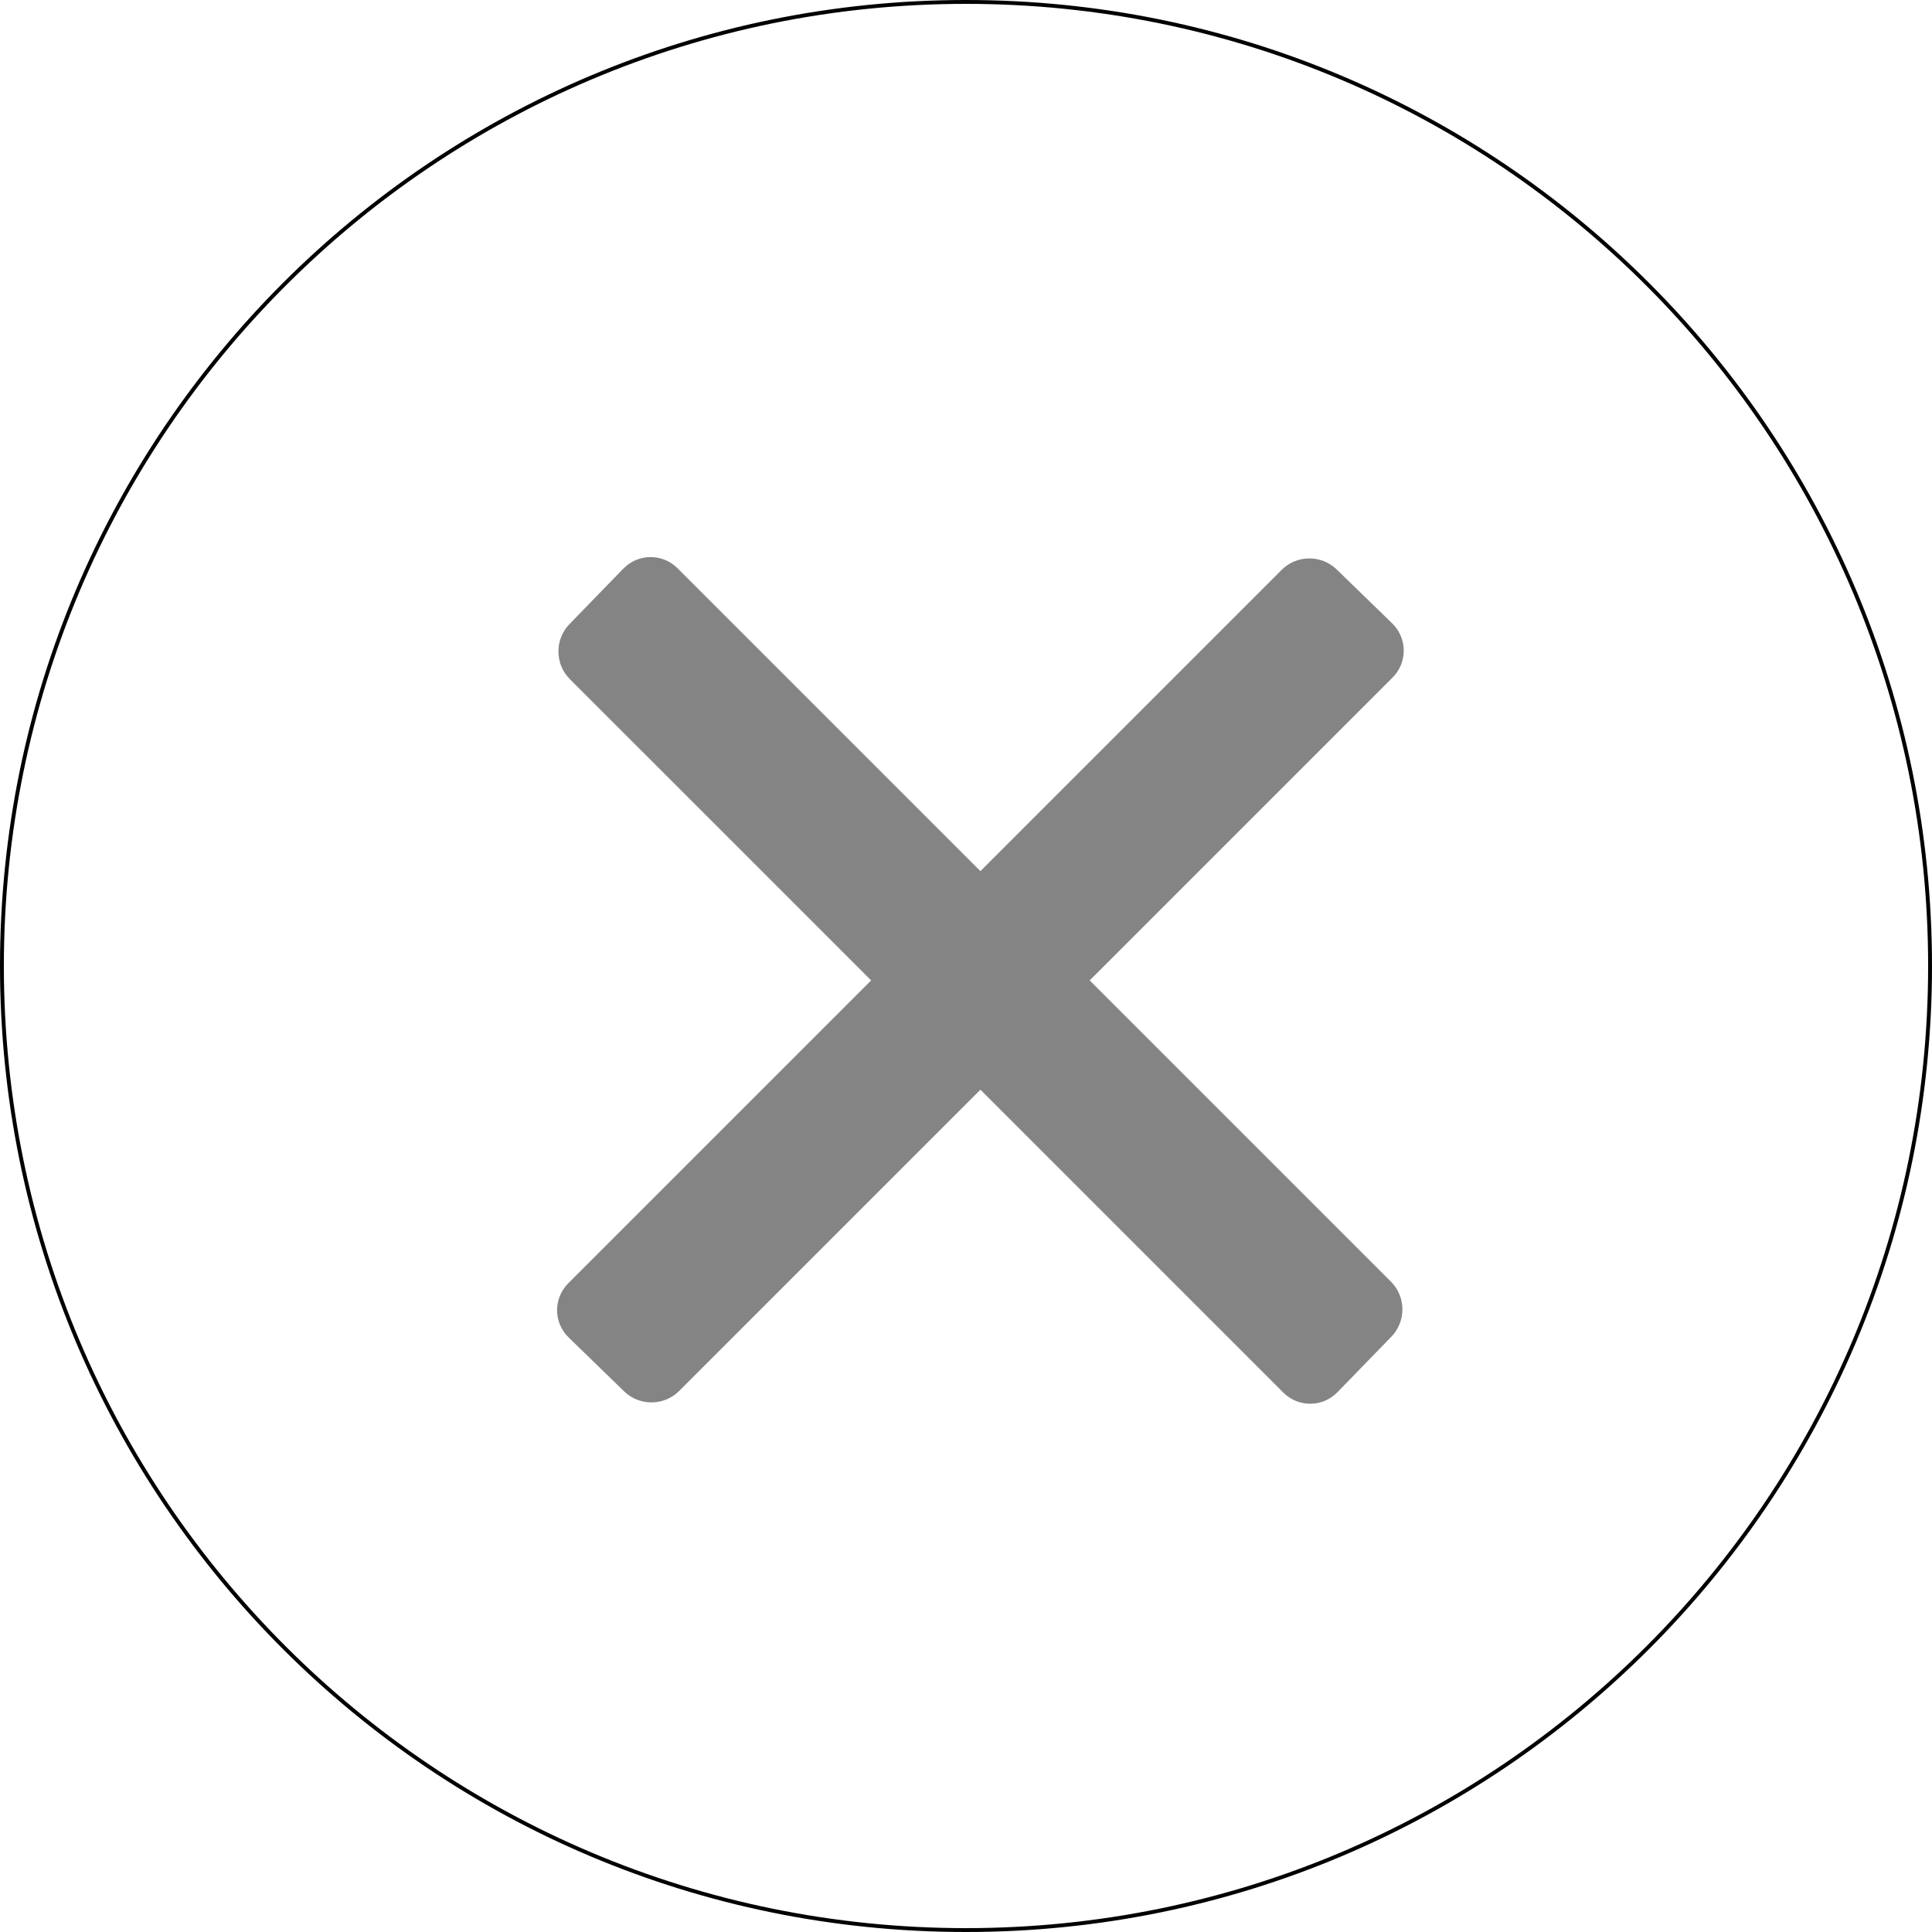
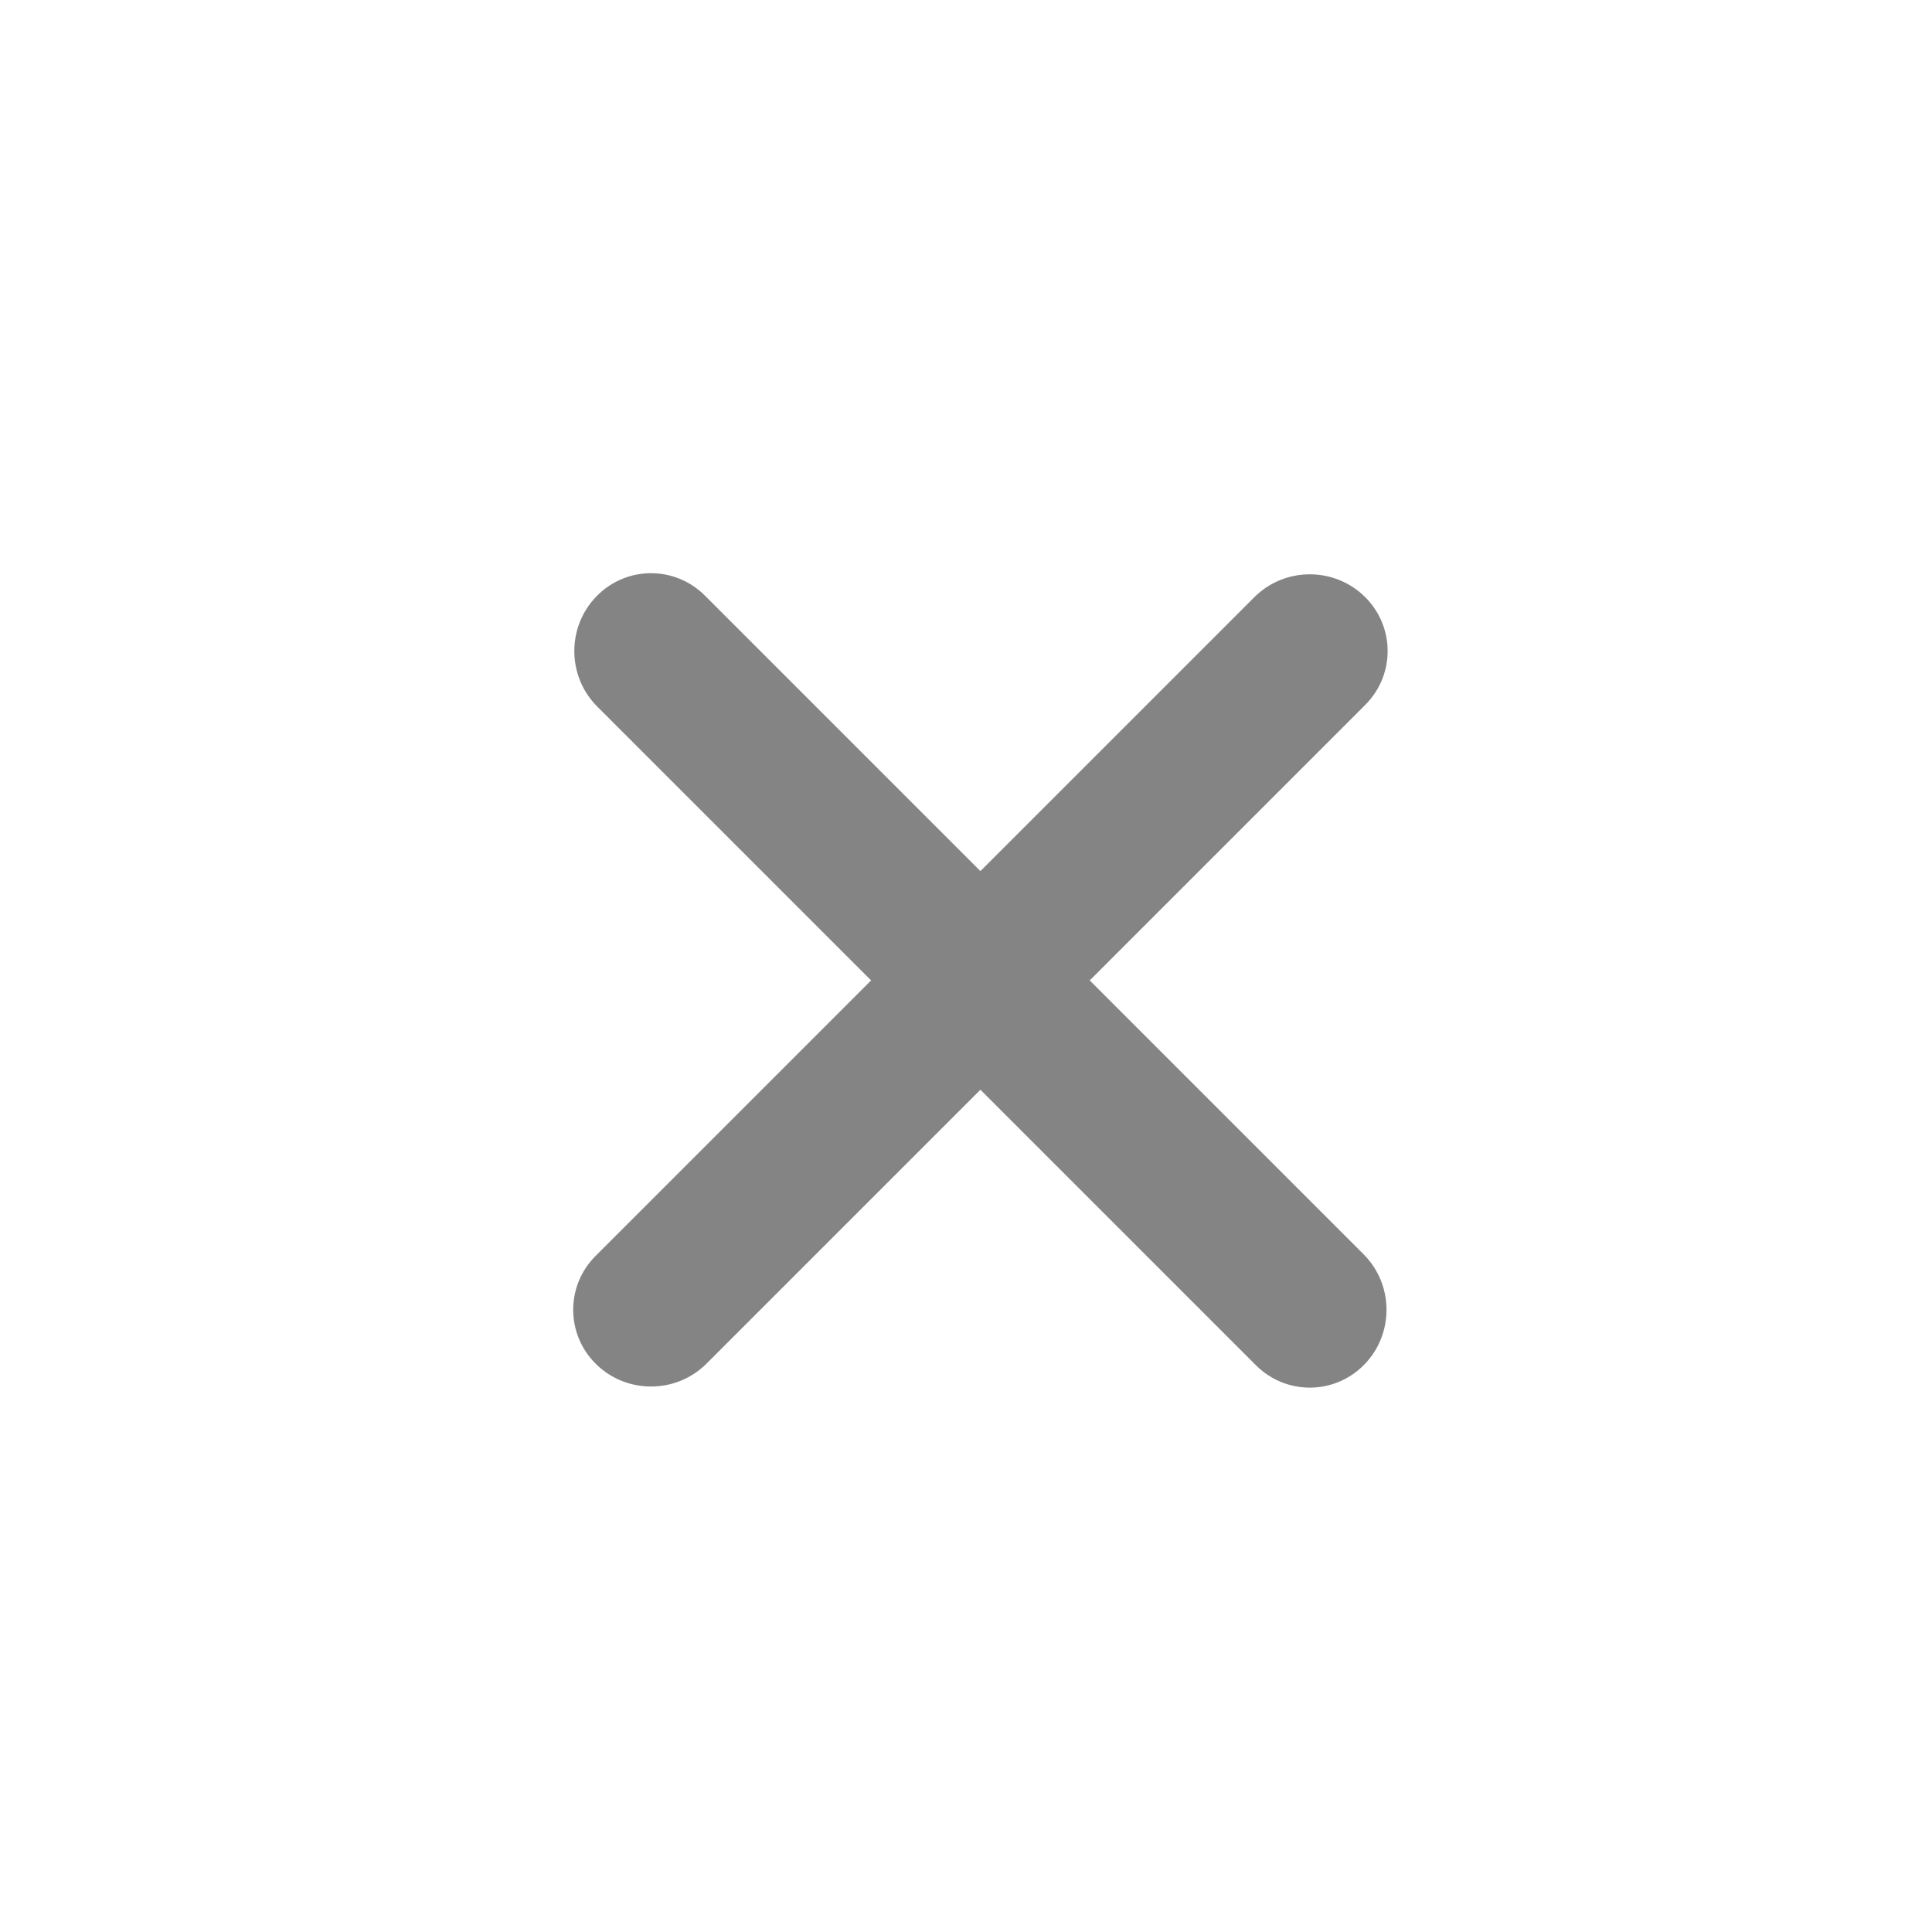
<svg xmlns="http://www.w3.org/2000/svg" width="50" height="50" viewBox="0 0 50 50" fill="none">
-   <circle cx="25" cy="25" r="24.95" stroke="black" stroke-width="0.1" />
-   <path d="M33.17 14.748L14.707 33.211C14.317 33.601 14.321 34.23 14.717 34.614L16.152 36.008C16.548 36.393 17.186 36.389 17.576 35.998L36.039 17.535C36.429 17.145 36.425 16.517 36.029 16.132L34.594 14.738C34.198 14.353 33.56 14.357 33.17 14.748Z" fill="#848484" />
-   <path d="M35.998 33.17L17.535 14.707C17.145 14.317 16.516 14.321 16.131 14.717L14.738 16.152C14.353 16.548 14.357 17.186 14.748 17.576L33.211 36.039C33.601 36.429 34.23 36.425 34.614 36.029L36.008 34.594C36.393 34.198 36.389 33.56 35.998 33.17Z" fill="#848484" />
+   <path d="M32.462 15.455L15.414 32.503C14.633 33.284 14.642 34.542 15.435 35.312C16.227 36.081 17.503 36.072 18.284 35.291L35.332 18.243C36.113 17.462 36.104 16.204 35.312 15.435C34.519 14.665 33.244 14.674 32.462 15.455Z" fill="#848484" />
+   <path d="M35.291 32.462L18.243 15.414C17.462 14.633 16.204 14.642 15.435 15.435C14.665 16.227 14.674 17.503 15.455 18.284L32.503 35.332C33.284 36.113 34.542 36.104 35.311 35.312C36.081 34.519 36.072 33.244 35.291 32.462Z" fill="#848484" />
</svg>
